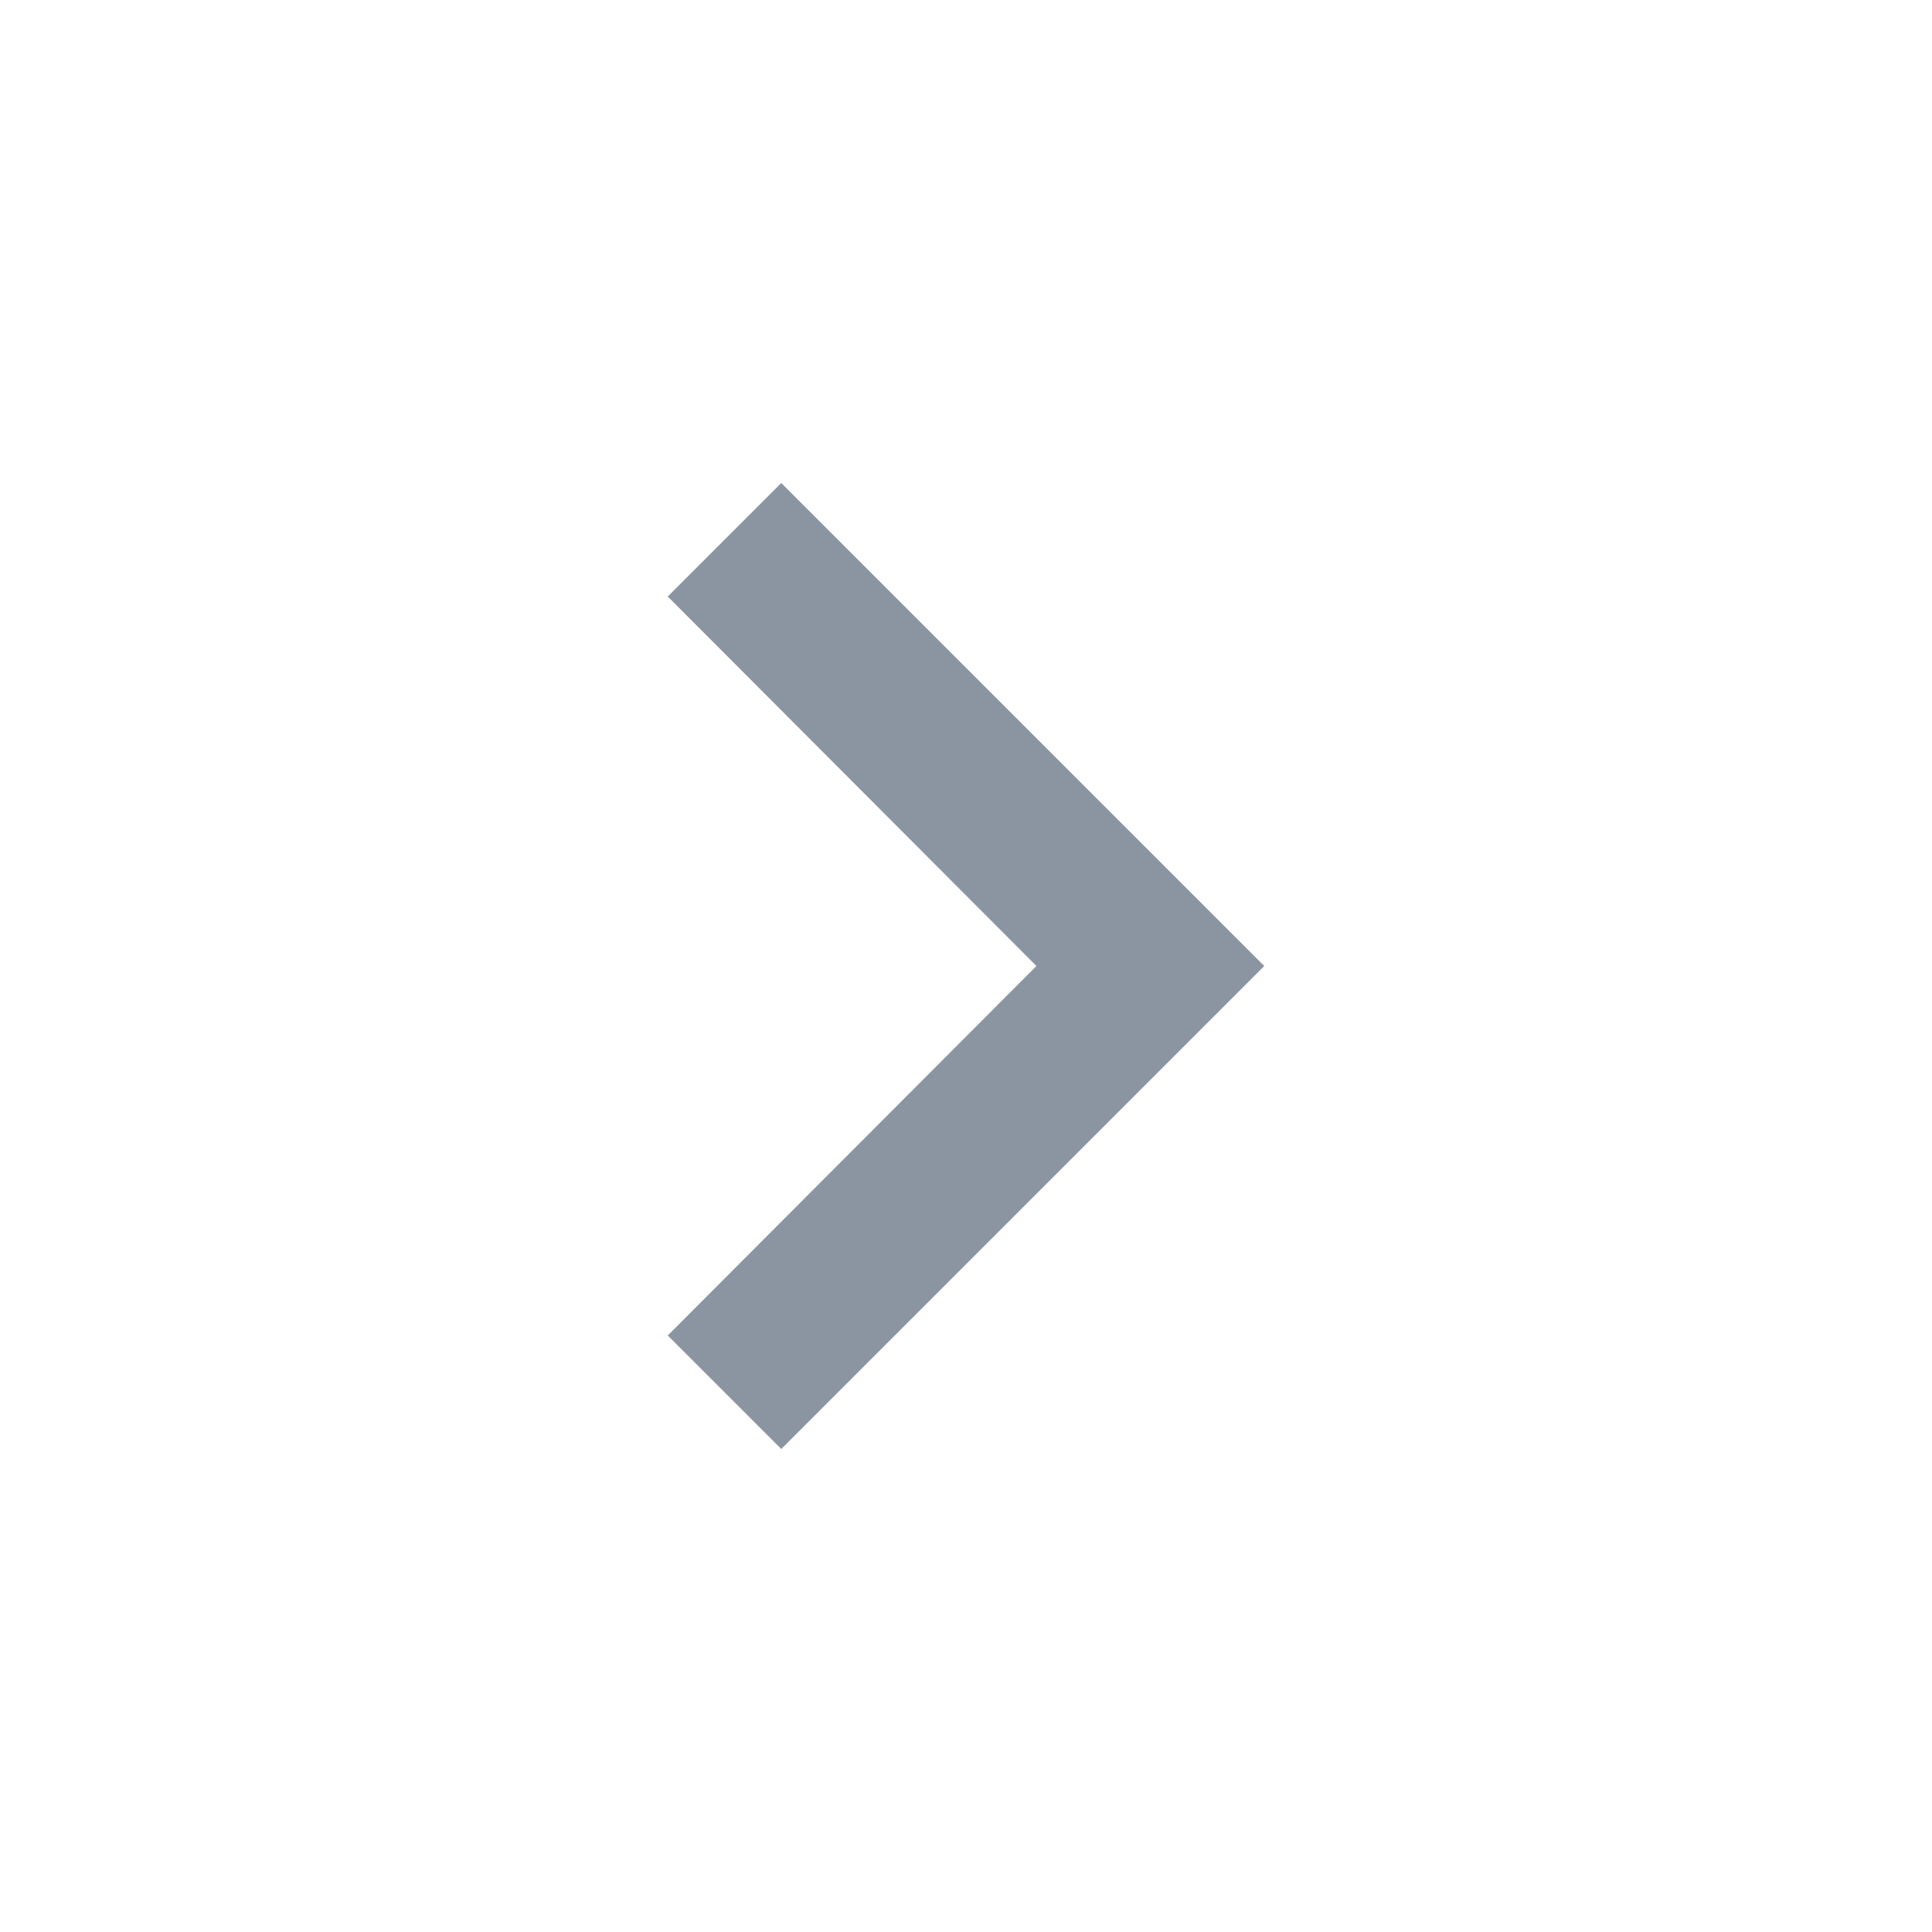
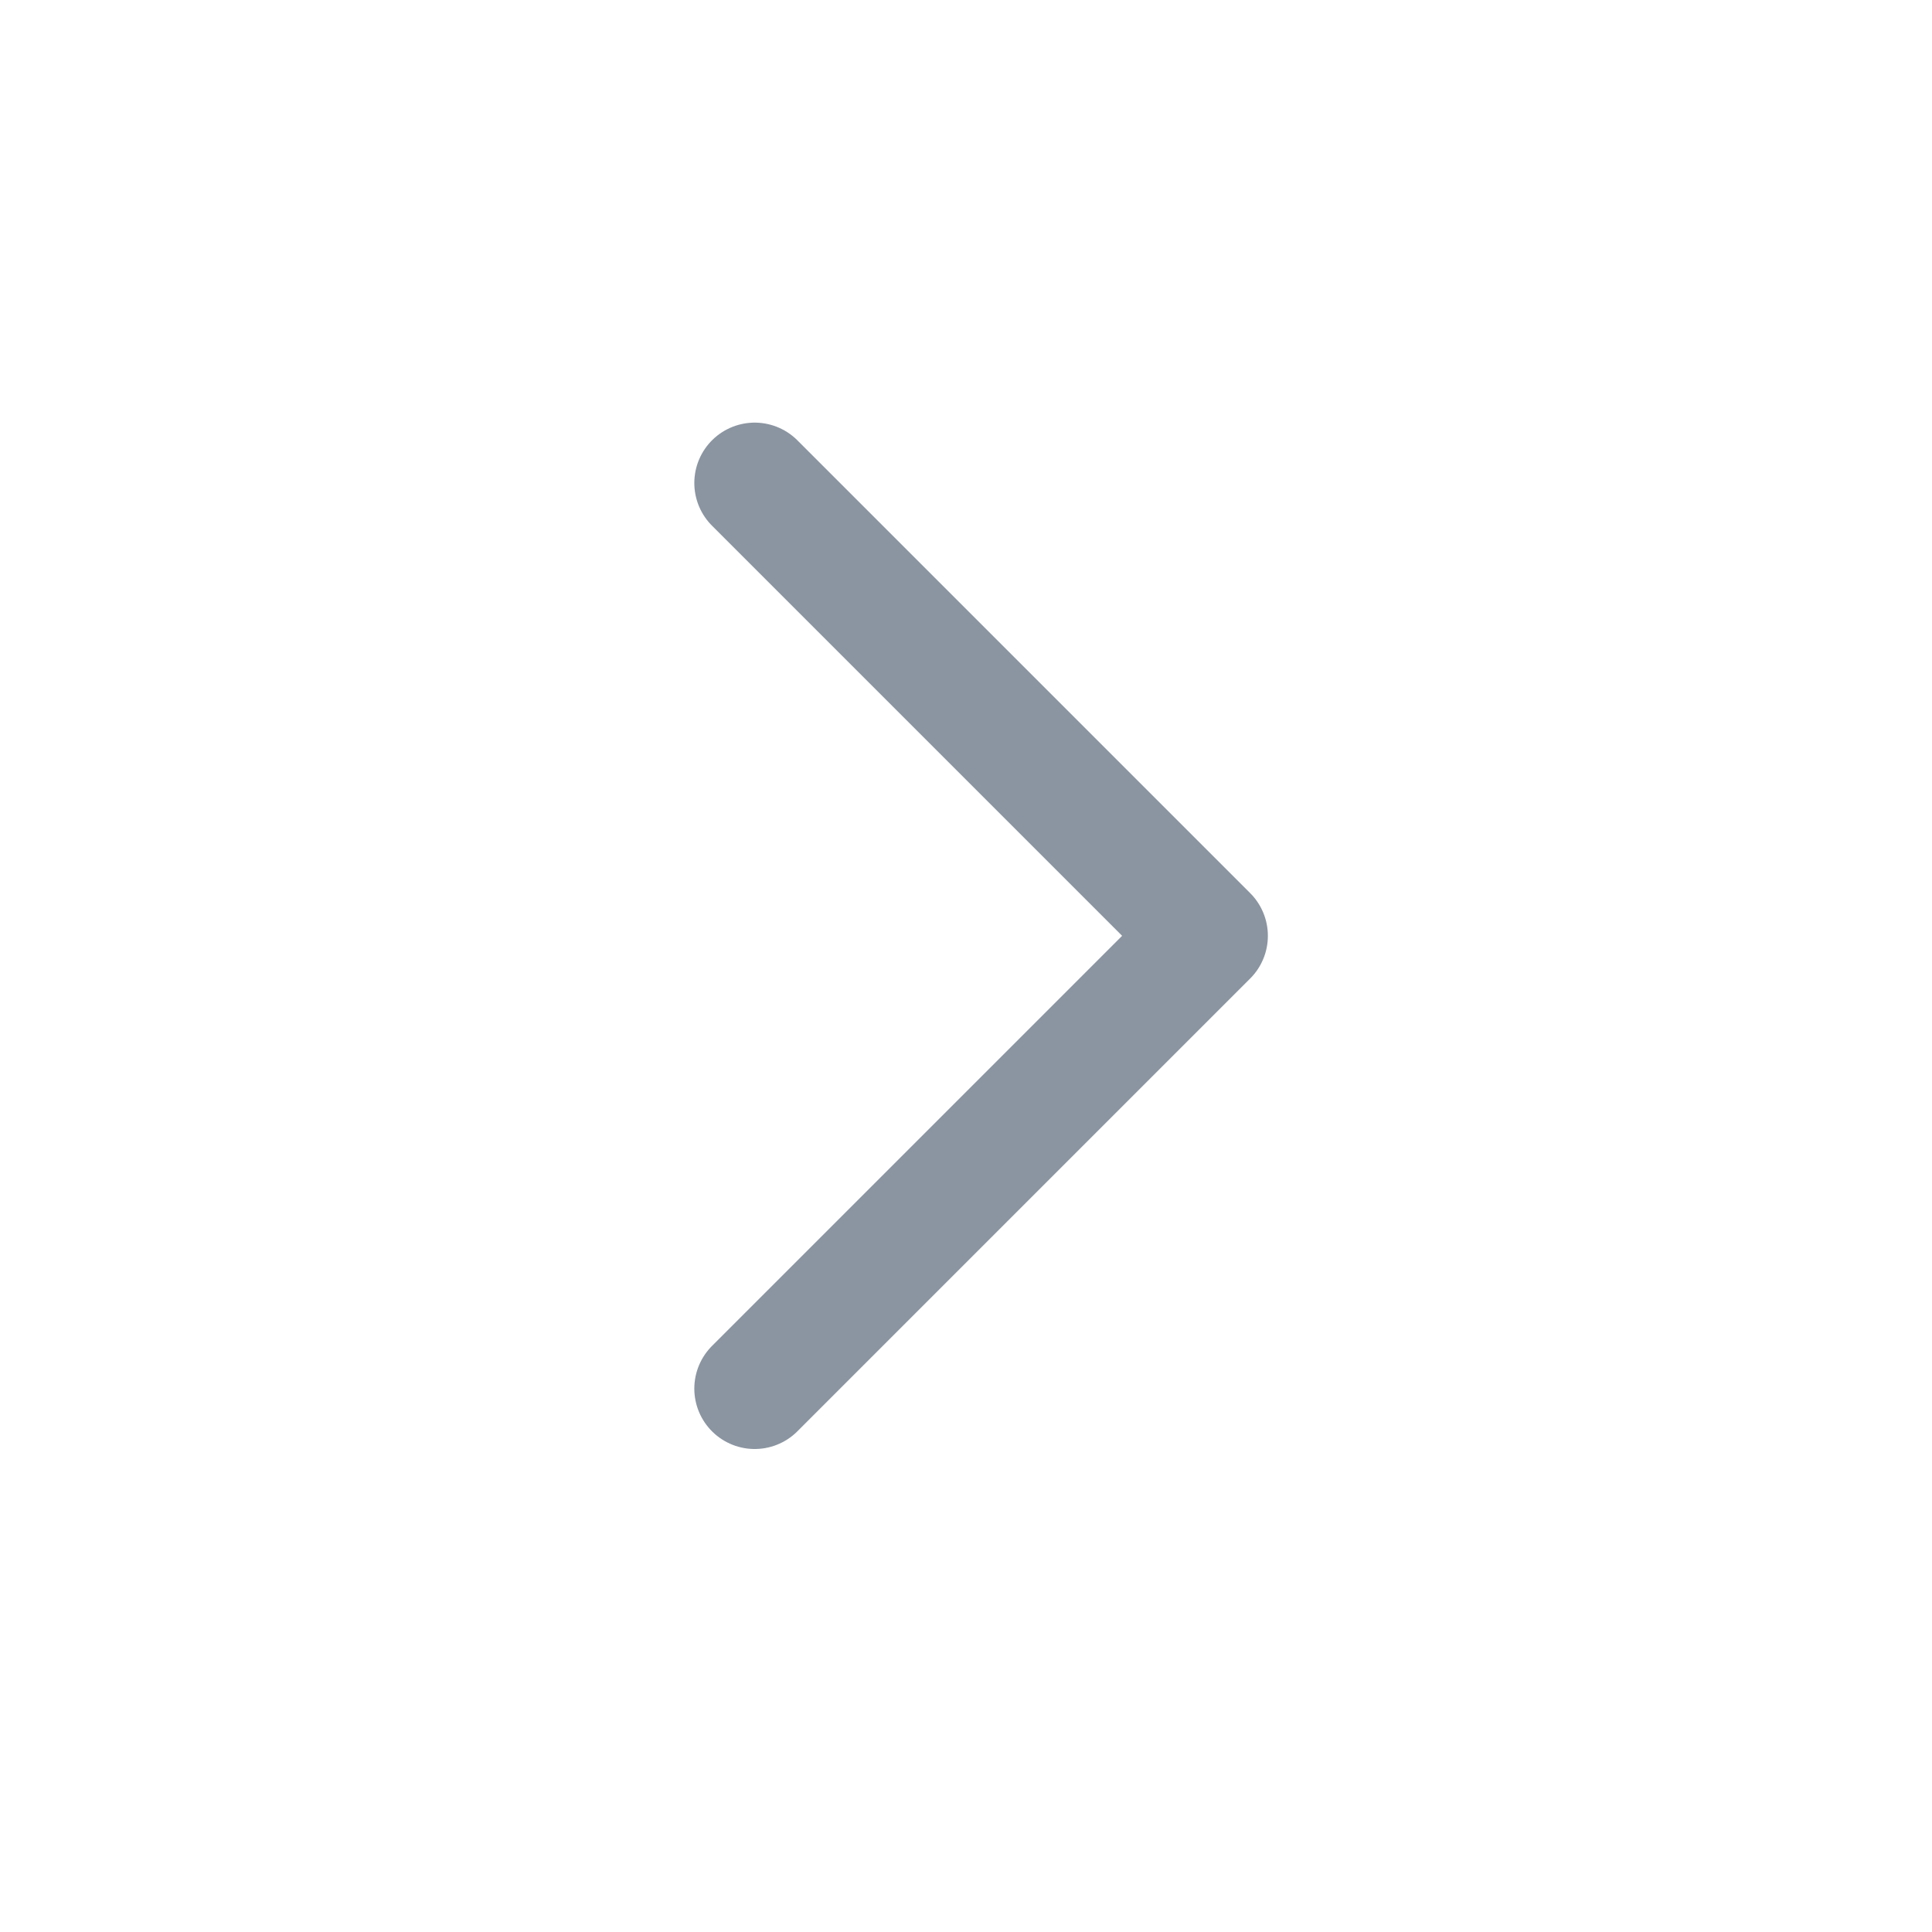
- <svg xmlns="http://www.w3.org/2000/svg" width="24" height="24" viewBox="0 0 24 24" fill="none">
-   <path d="M9.705 6L8.295 7.41L12.875 12L8.295 16.59L9.705 18L15.705 12L9.705 6Z" fill="#8B95A1" />
+ <svg xmlns="http://www.w3.org/2000/svg" width="32" height="32" viewBox="0 0 32 32" fill="none">
+   <path d="M12.5 23L20 15.5L12.5 8" stroke="#8B95A1" stroke-width="2" stroke-linecap="round" stroke-linejoin="round" />
</svg>
